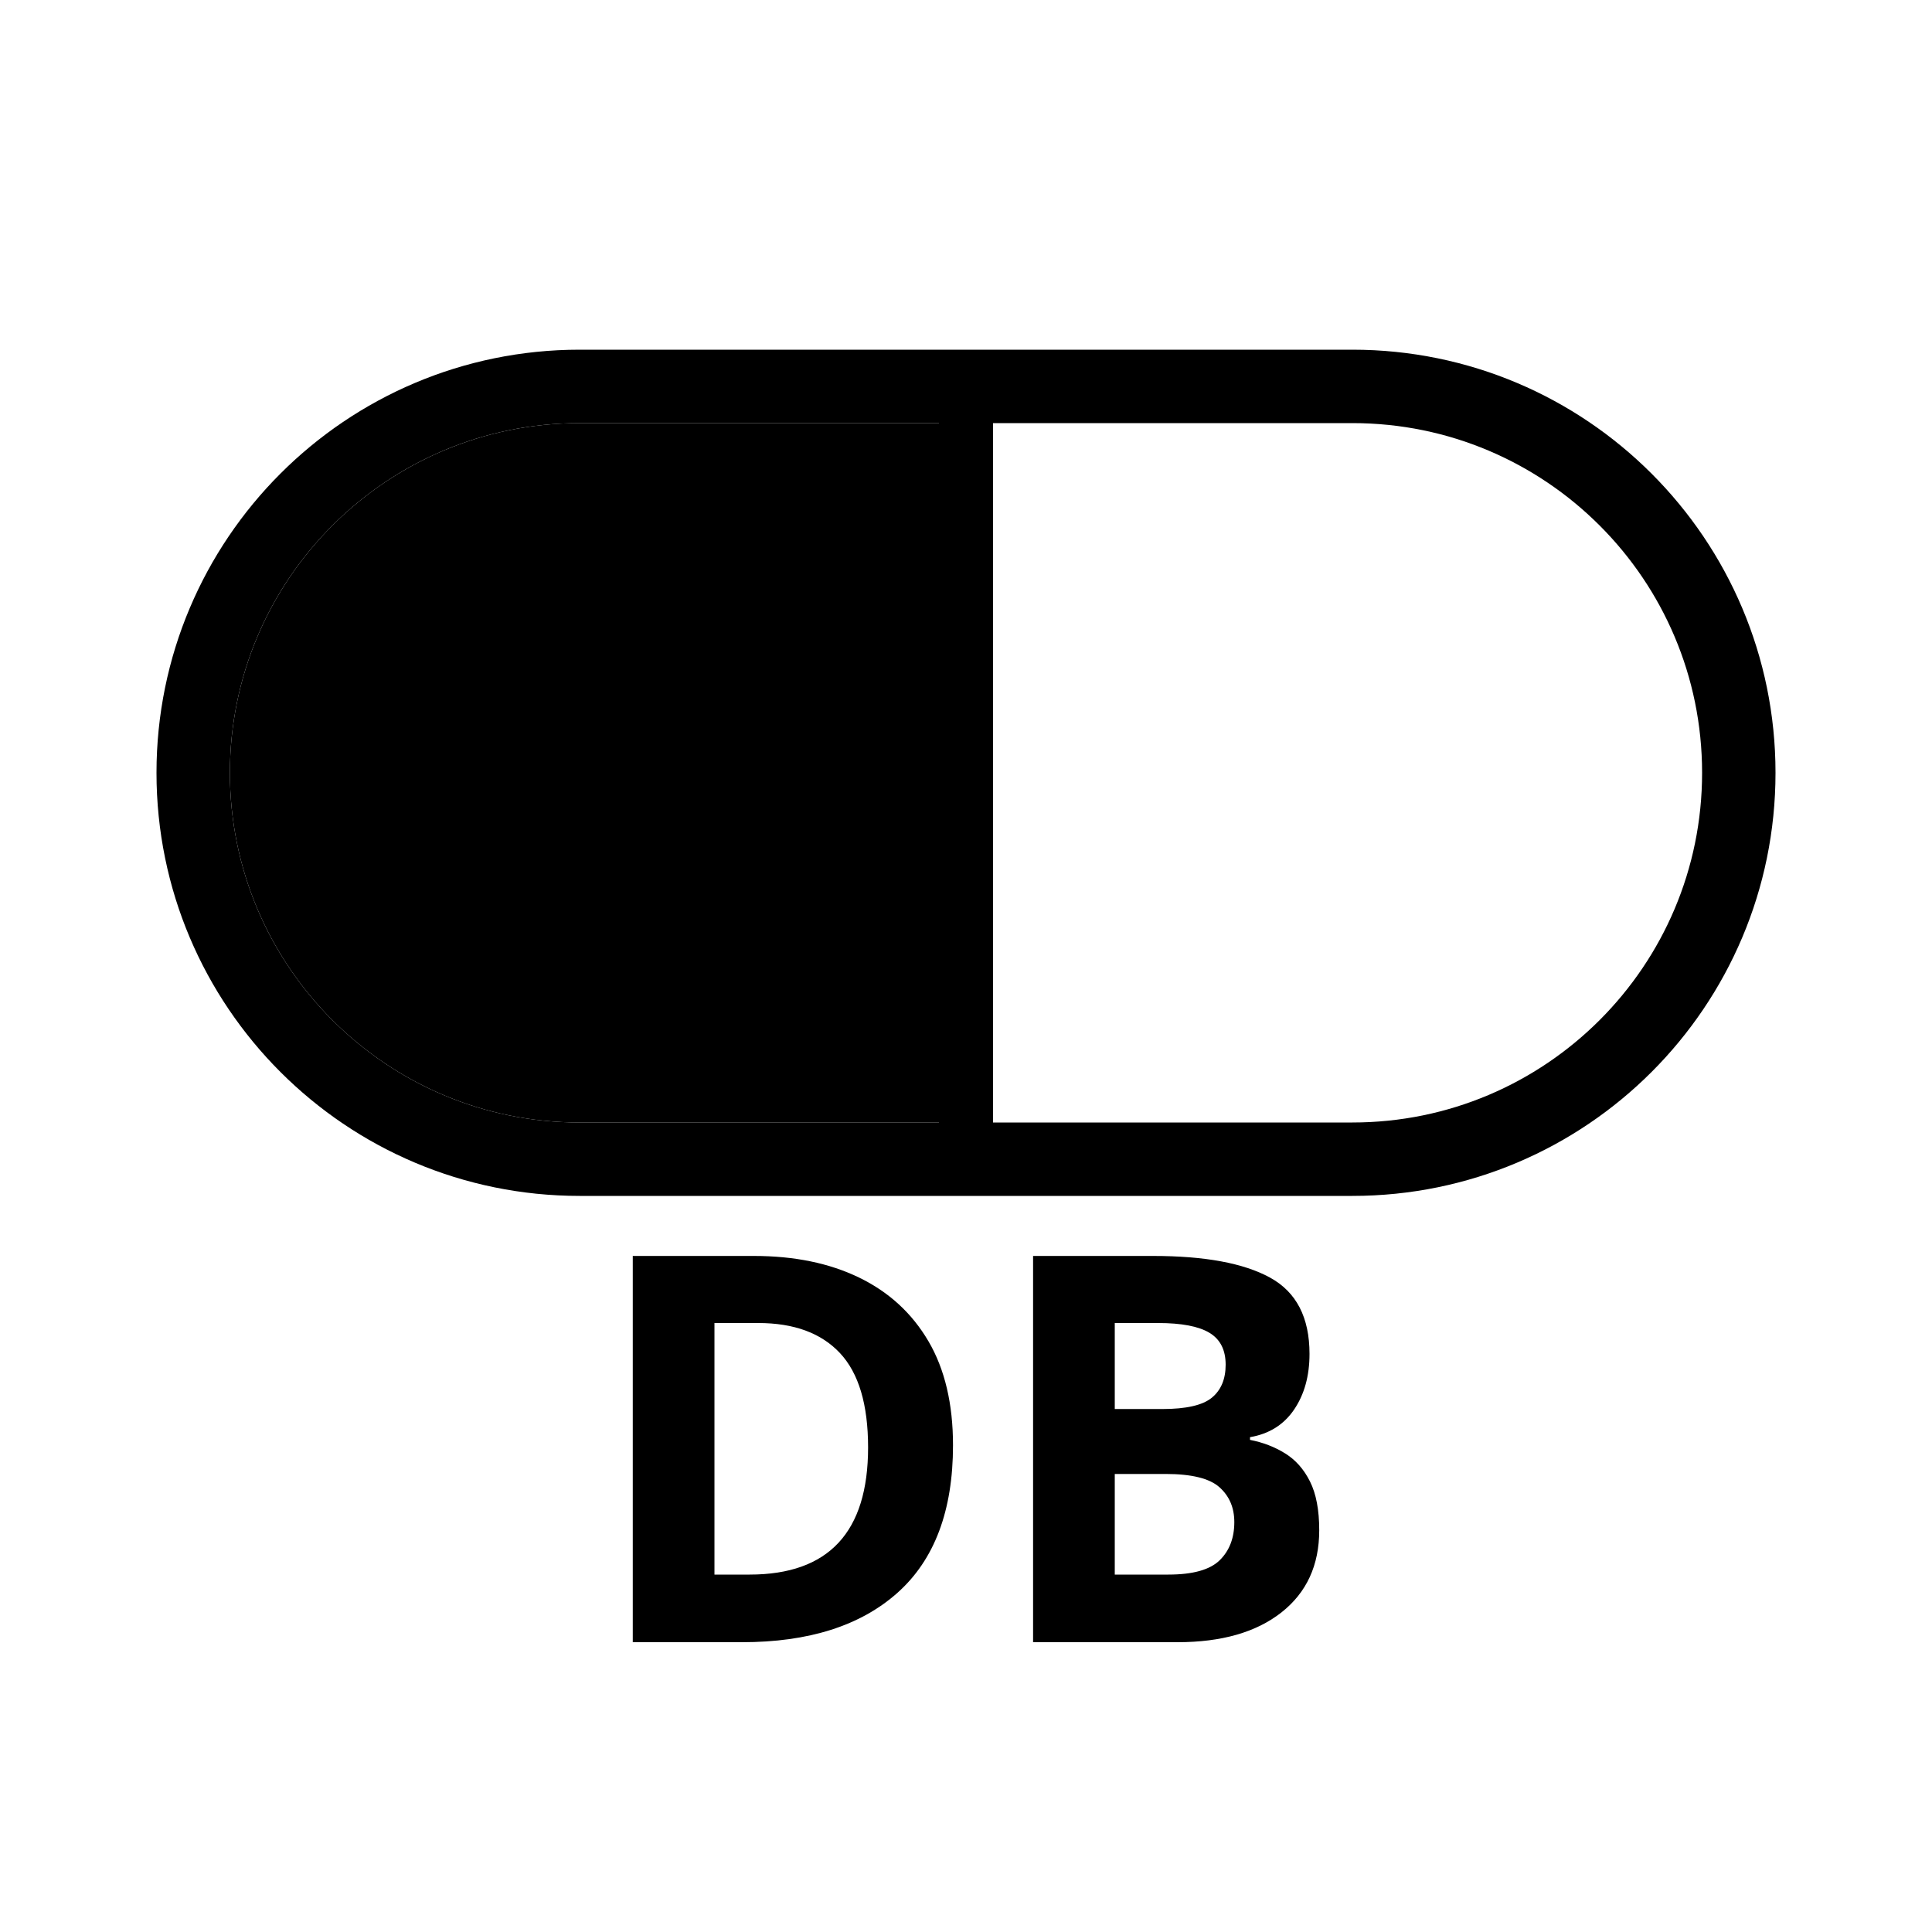
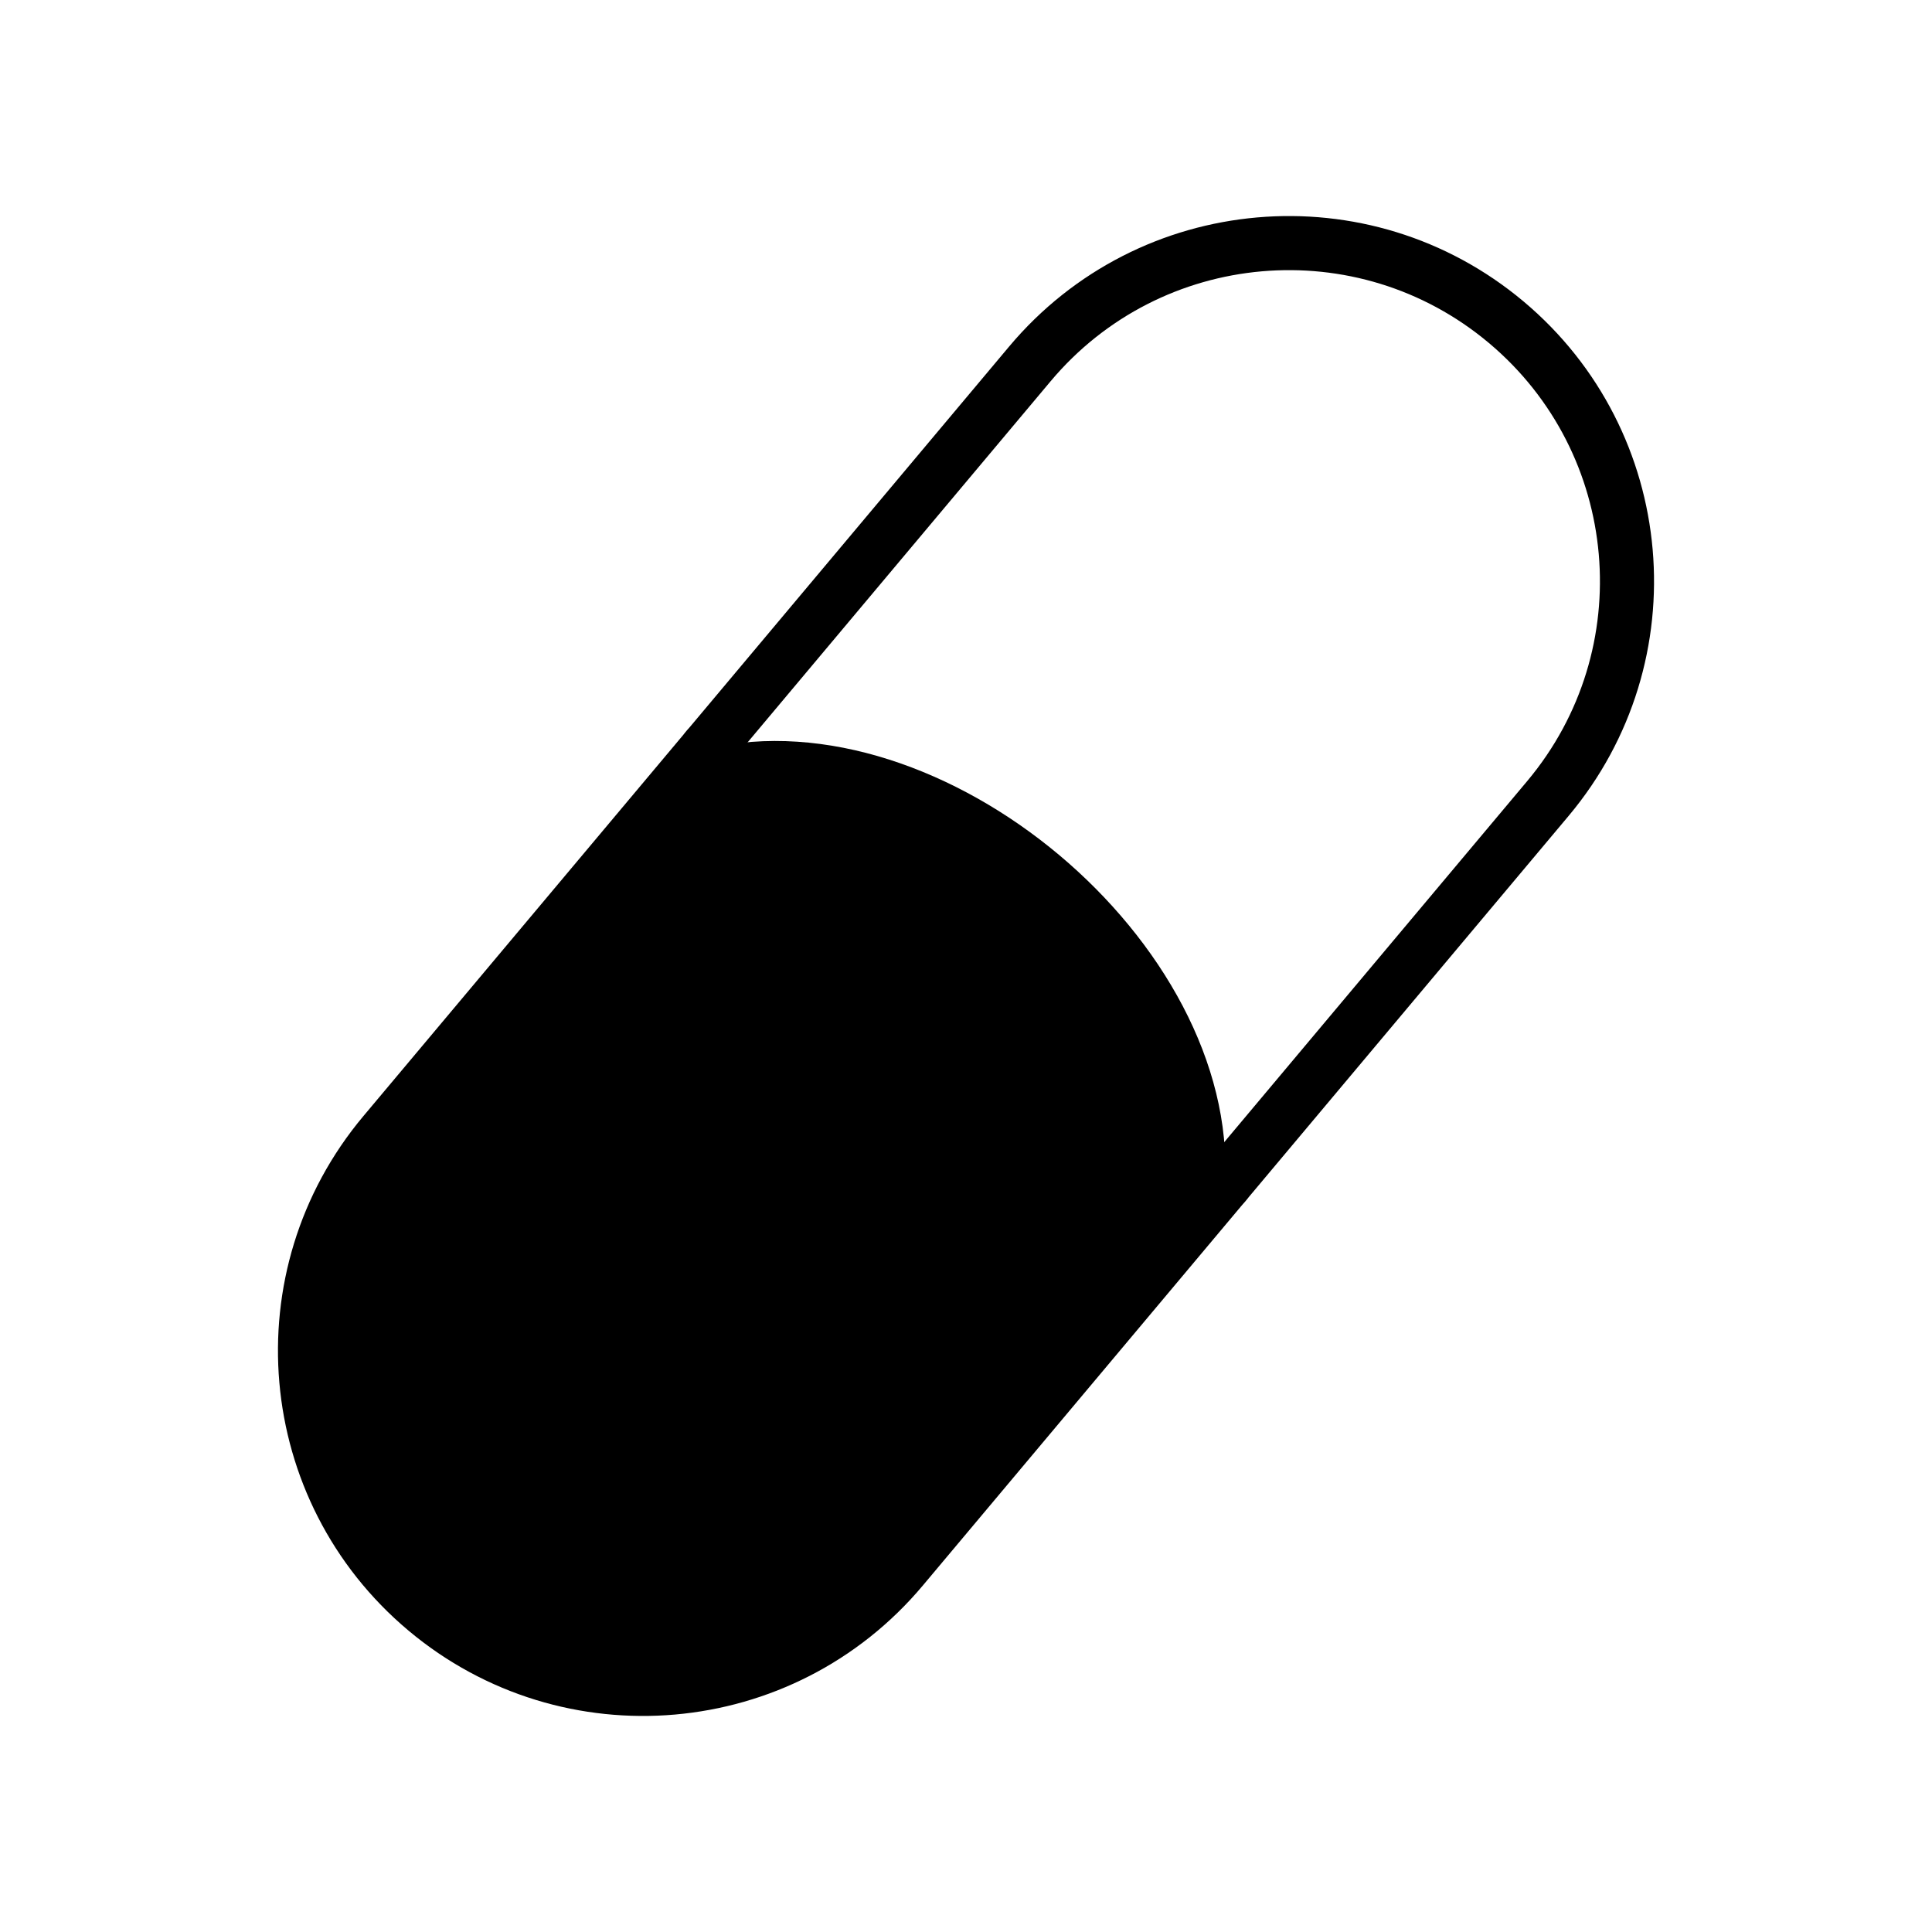
- <svg xmlns="http://www.w3.org/2000/svg" xml:space="preserve" fill="currentColor" stroke="currentColor" viewBox="0 0 1000 1000">
-   <path fill="none" stroke-linecap="round" stroke-linejoin="round" stroke-miterlimit="22.926" stroke-width="38" d="M300 200 L700 200 A200 200 0 0 1 700 600 L300 600 A200 200 0 0 1 300 200 Z" />
-   <path fill="none" stroke-linecap="round" stroke-linejoin="round" stroke-miterlimit="22.926" stroke-width="28" d="M500 200 L500 600" />
-   <path stroke="none" d="M300 219 L500 219 L500 581 L300 581 A181 181 0 0 1 300 219 Z" />
-   <text x="500" y="850" text-anchor="middle" font-family="sans-serif" font-weight="bold" font-size="280" stroke="none">DB</text>
+ <svg xmlns="http://www.w3.org/2000/svg" stroke="currentColor" fill="currentColor" width="1000" height="1000" viewBox="0 0 1000 1000">
+   <g transform="translate(500,500) rotate(-50)">
+     <path fill="none" stroke-linecap="round" stroke-linejoin="round" stroke-width="28" d="M -260,-175 L 260,-175 A 175,175 0 0 1 260,175 L -260,175 A 175,175 0 0 1 -260,-175 Z" />
+     <path stroke="none" d="M 0,-175 L -260,-175 A 175,175 0 0 0 -260,175 L 0,175 Z" />
+     <line fill="none" stroke-width="28" stroke-linecap="round" x1="0" y1="-175" x2="0" y2="175" />
+     <path stroke="none" d="M 0,-175 L 0,175 C 100,100 100,-100 0,-175 Z" />
+   </g>
</svg>
